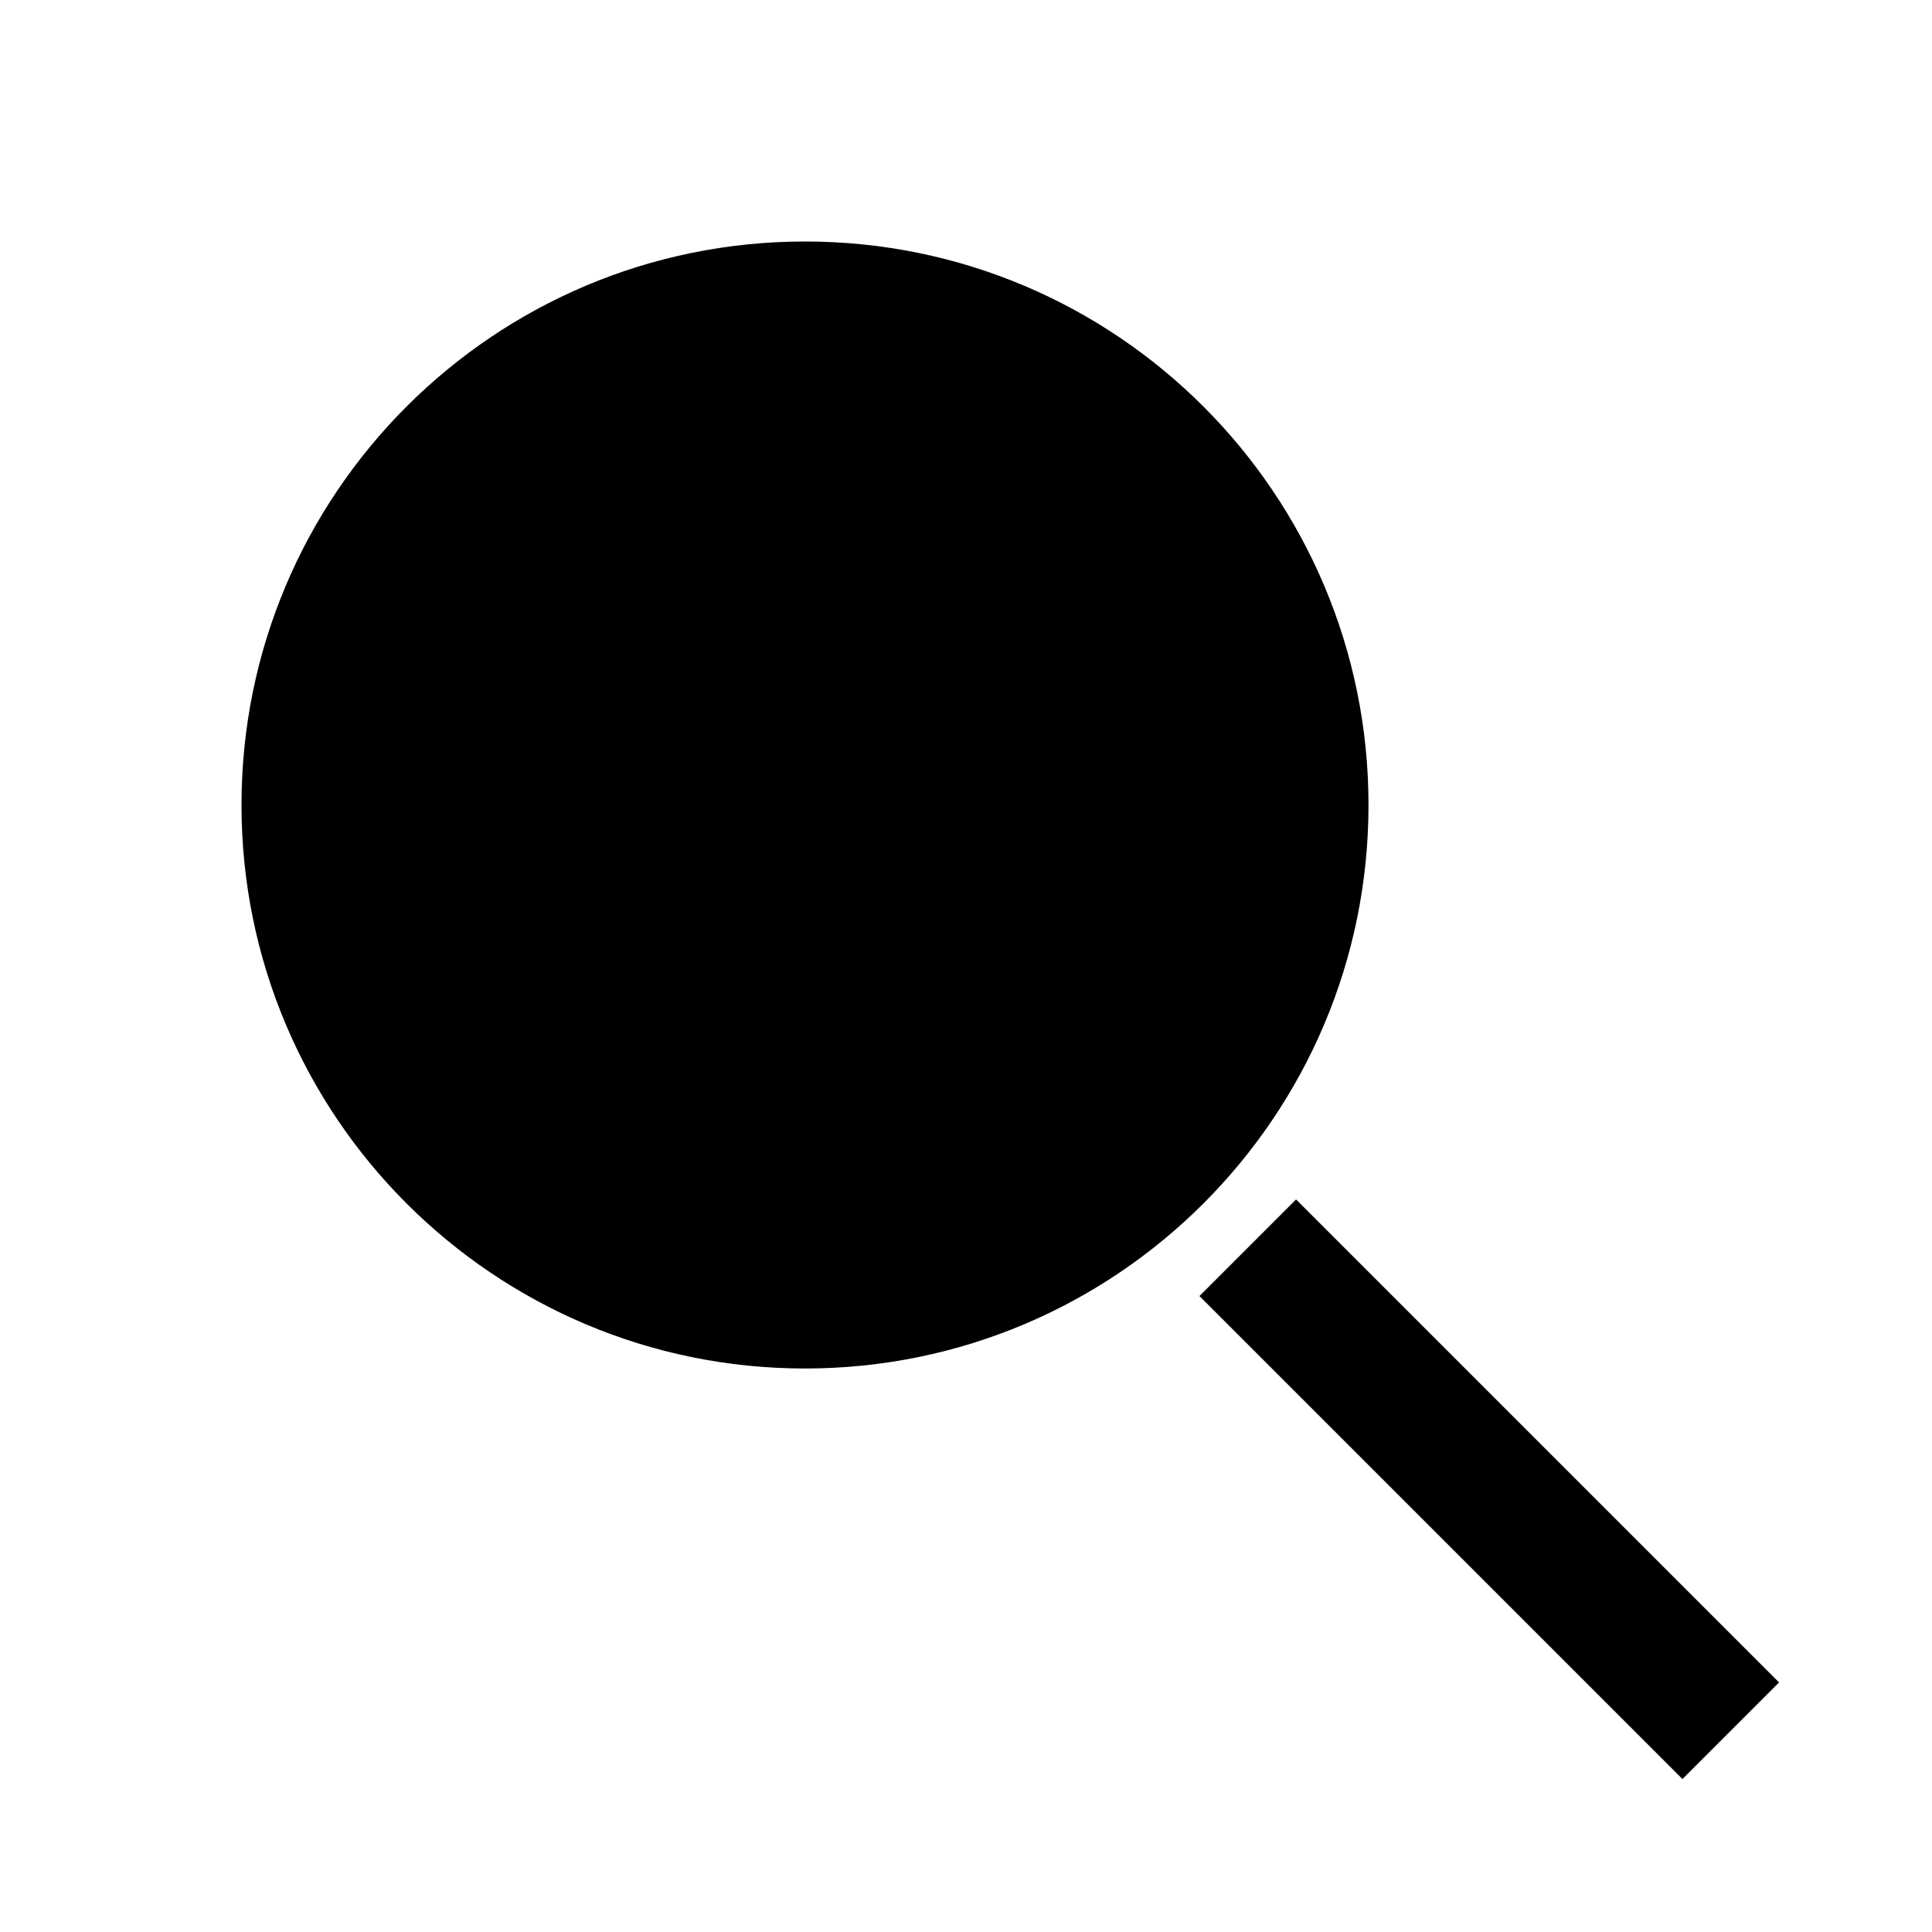
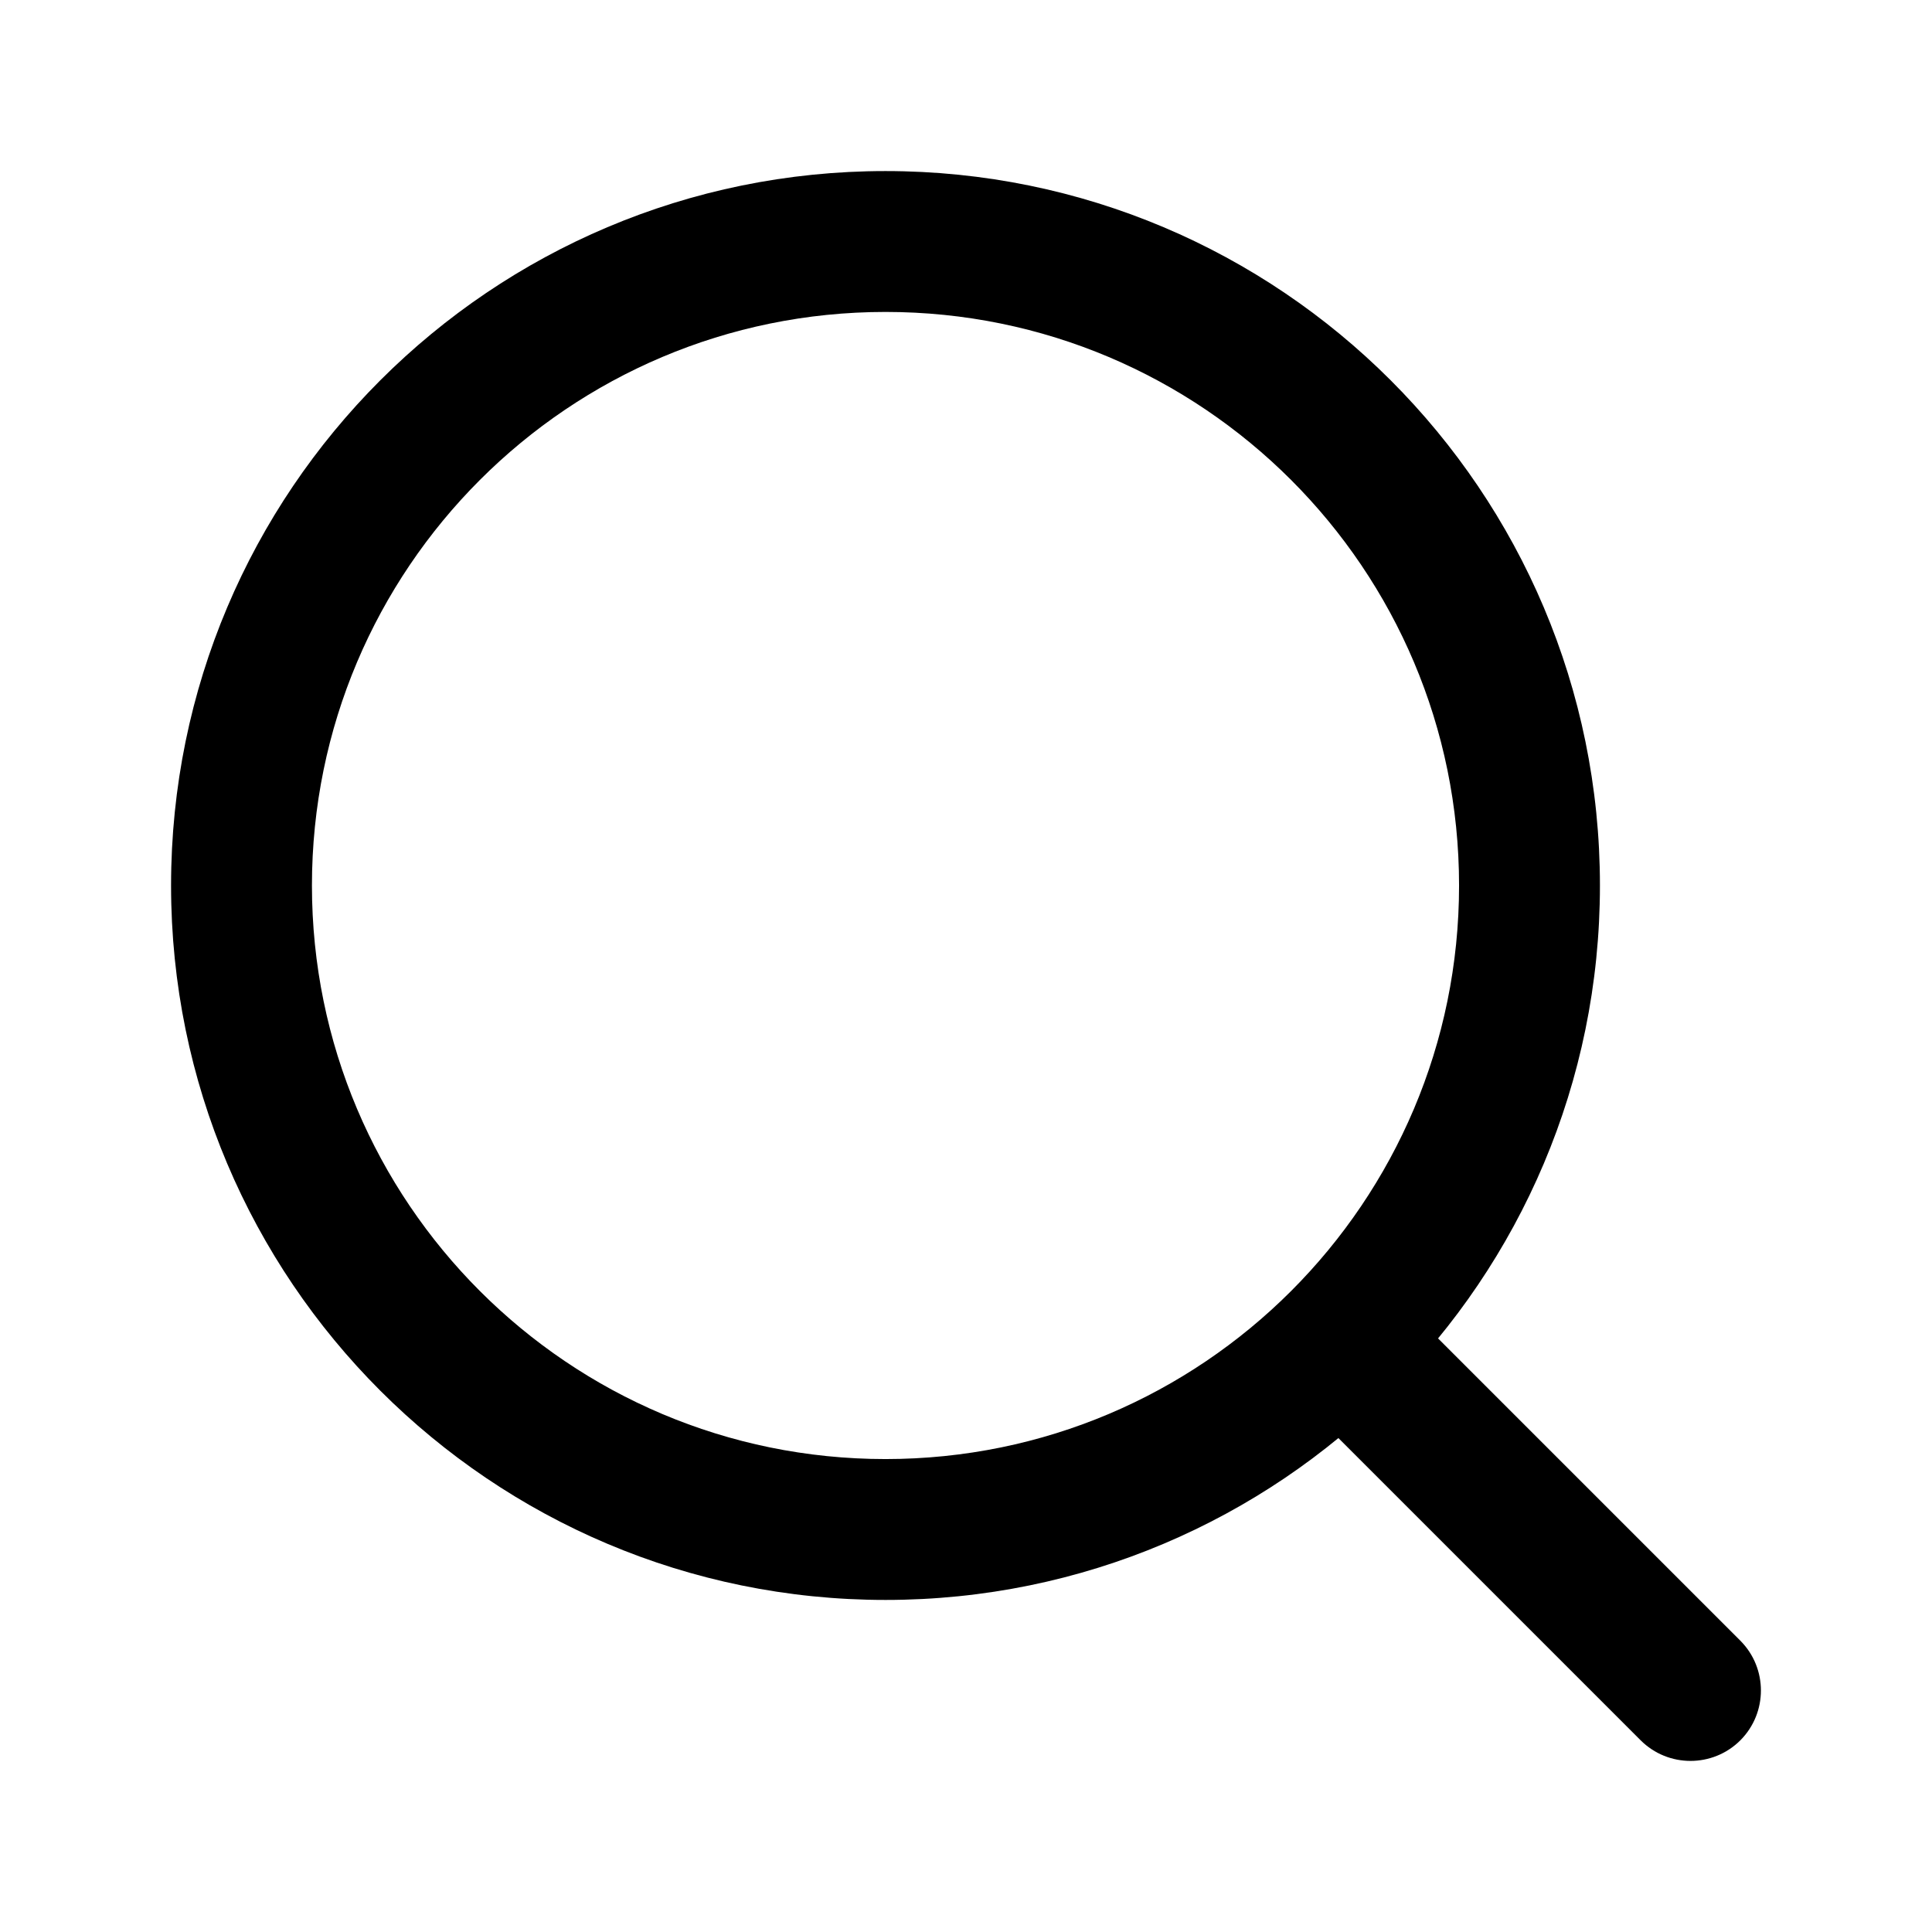
<svg xmlns="http://www.w3.org/2000/svg" width="24" height="24" viewBox="0 0 24 24">
-   <path d="M 17 10 C 17 13.866 13.866 17 10 17 C 6.134 17 3 13.866 3 10 C 3 6.134 6.134 3 10 3 C 13.866 3 17 6.134 17 10 Z M 10 5 C 12.761 5 15 7.239 15 10 C 15 12.761 12.761 15 10 15 C 7.239 15 5 12.761 5 10 C 5 7.239 7.239 5 10 5 Z" fill="black" />
-   <path d="M 14.9 16.1 L 20.9 22.1 L 22.1 20.9 L 16.1 14.9 Z" fill="black" />
+   <path d="M 20.381 21.619 C 20.723 21.96 21.277 21.96 21.619 21.619 C 21.96 21.277 21.96 20.723 21.619 20.381 L 21 21 L 20.381 21.619 Z M 17.279 16.041 C 16.937 15.7 16.383 15.7 16.041 16.041 C 15.7 16.383 15.7 16.937 16.041 17.279 L 16.66 16.66 L 17.279 16.041 Z M 21 21 L 21.619 20.381 L 17.279 16.041 L 16.66 16.66 L 16.041 17.279 L 20.381 21.619 L 21 21 Z M 19 11 L 18.125 11 C 18.125 14.935 14.935 18.125 11 18.125 L 11 19 L 11 19.875 C 15.902 19.875 19.875 15.902 19.875 11 L 19 11 Z M 11 19 L 11 18.125 C 7.065 18.125 3.875 14.935 3.875 11 L 3 11 L 2.125 11 C 2.125 15.902 6.098 19.875 11 19.875 L 11 19 Z M 3 11 L 3.875 11 C 3.875 7.065 7.065 3.875 11 3.875 L 11 3 L 11 2.125 C 6.098 2.125 2.125 6.098 2.125 11 L 3 11 Z M 11 3 L 11 3.875 C 14.935 3.875 18.125 7.065 18.125 11 L 19 11 L 19.875 11 C 19.875 6.098 15.902 2.125 11 2.125 L 11 3 Z" fill="black" />
</svg>
